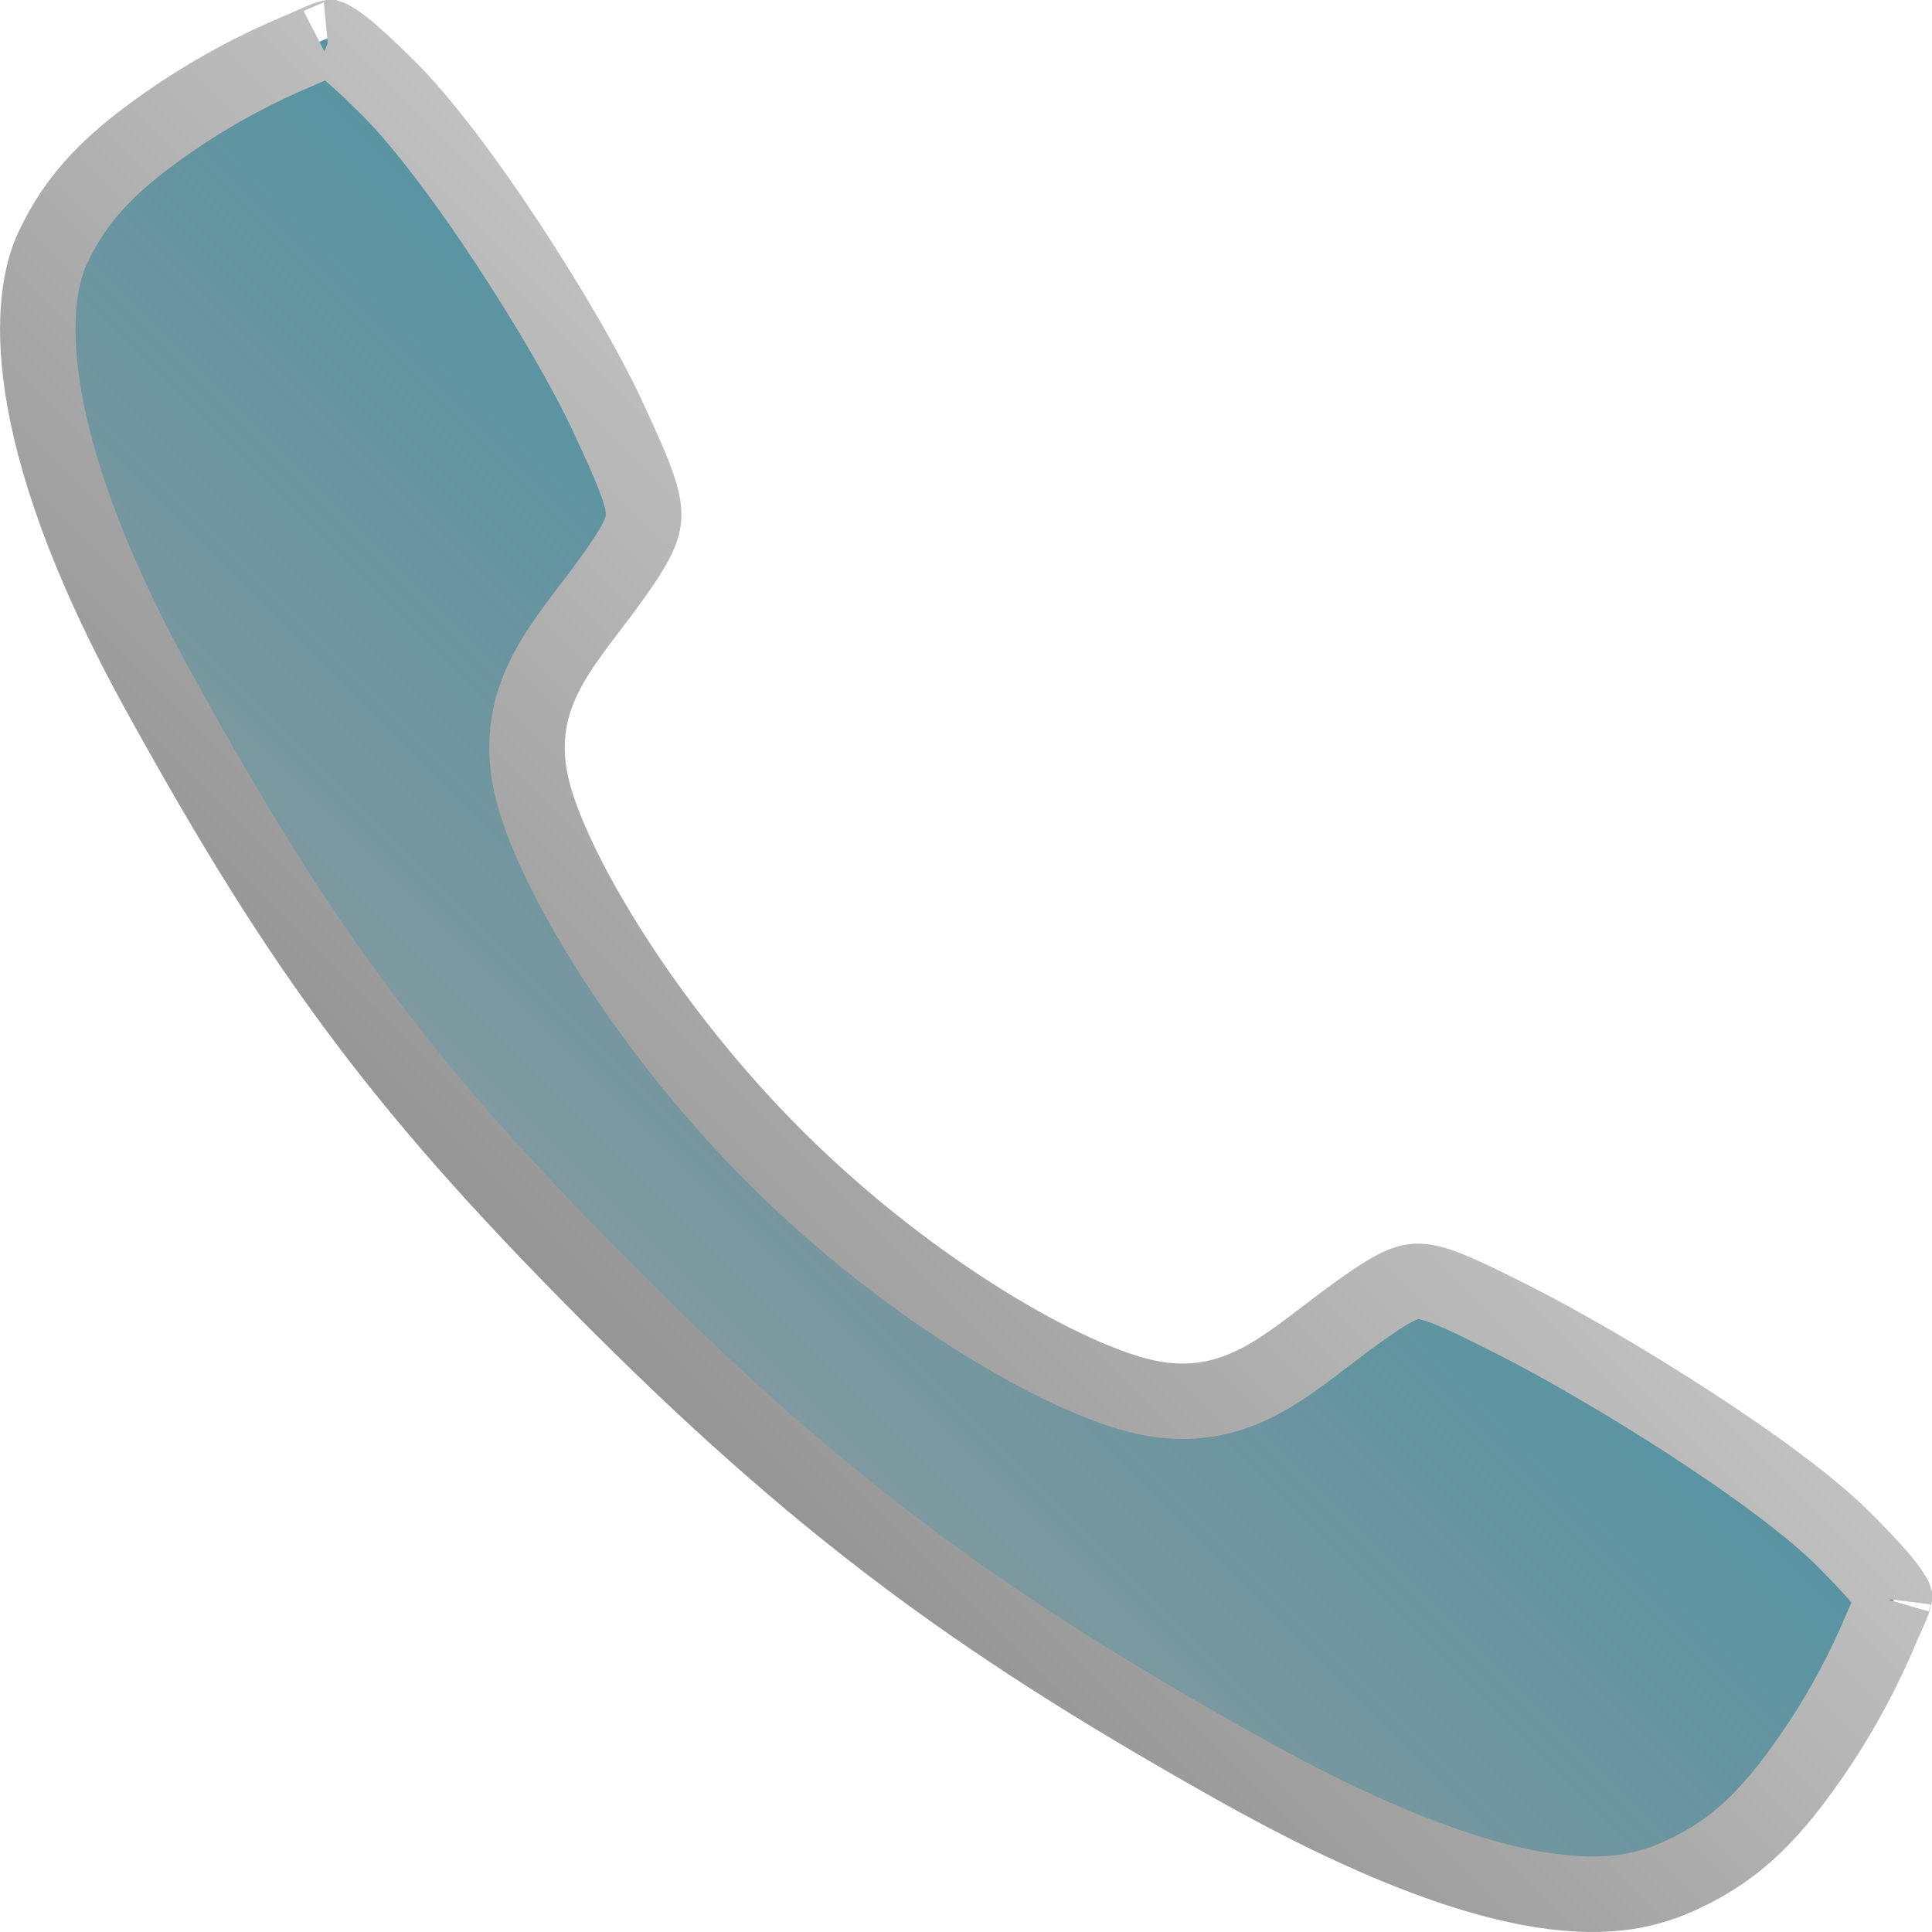
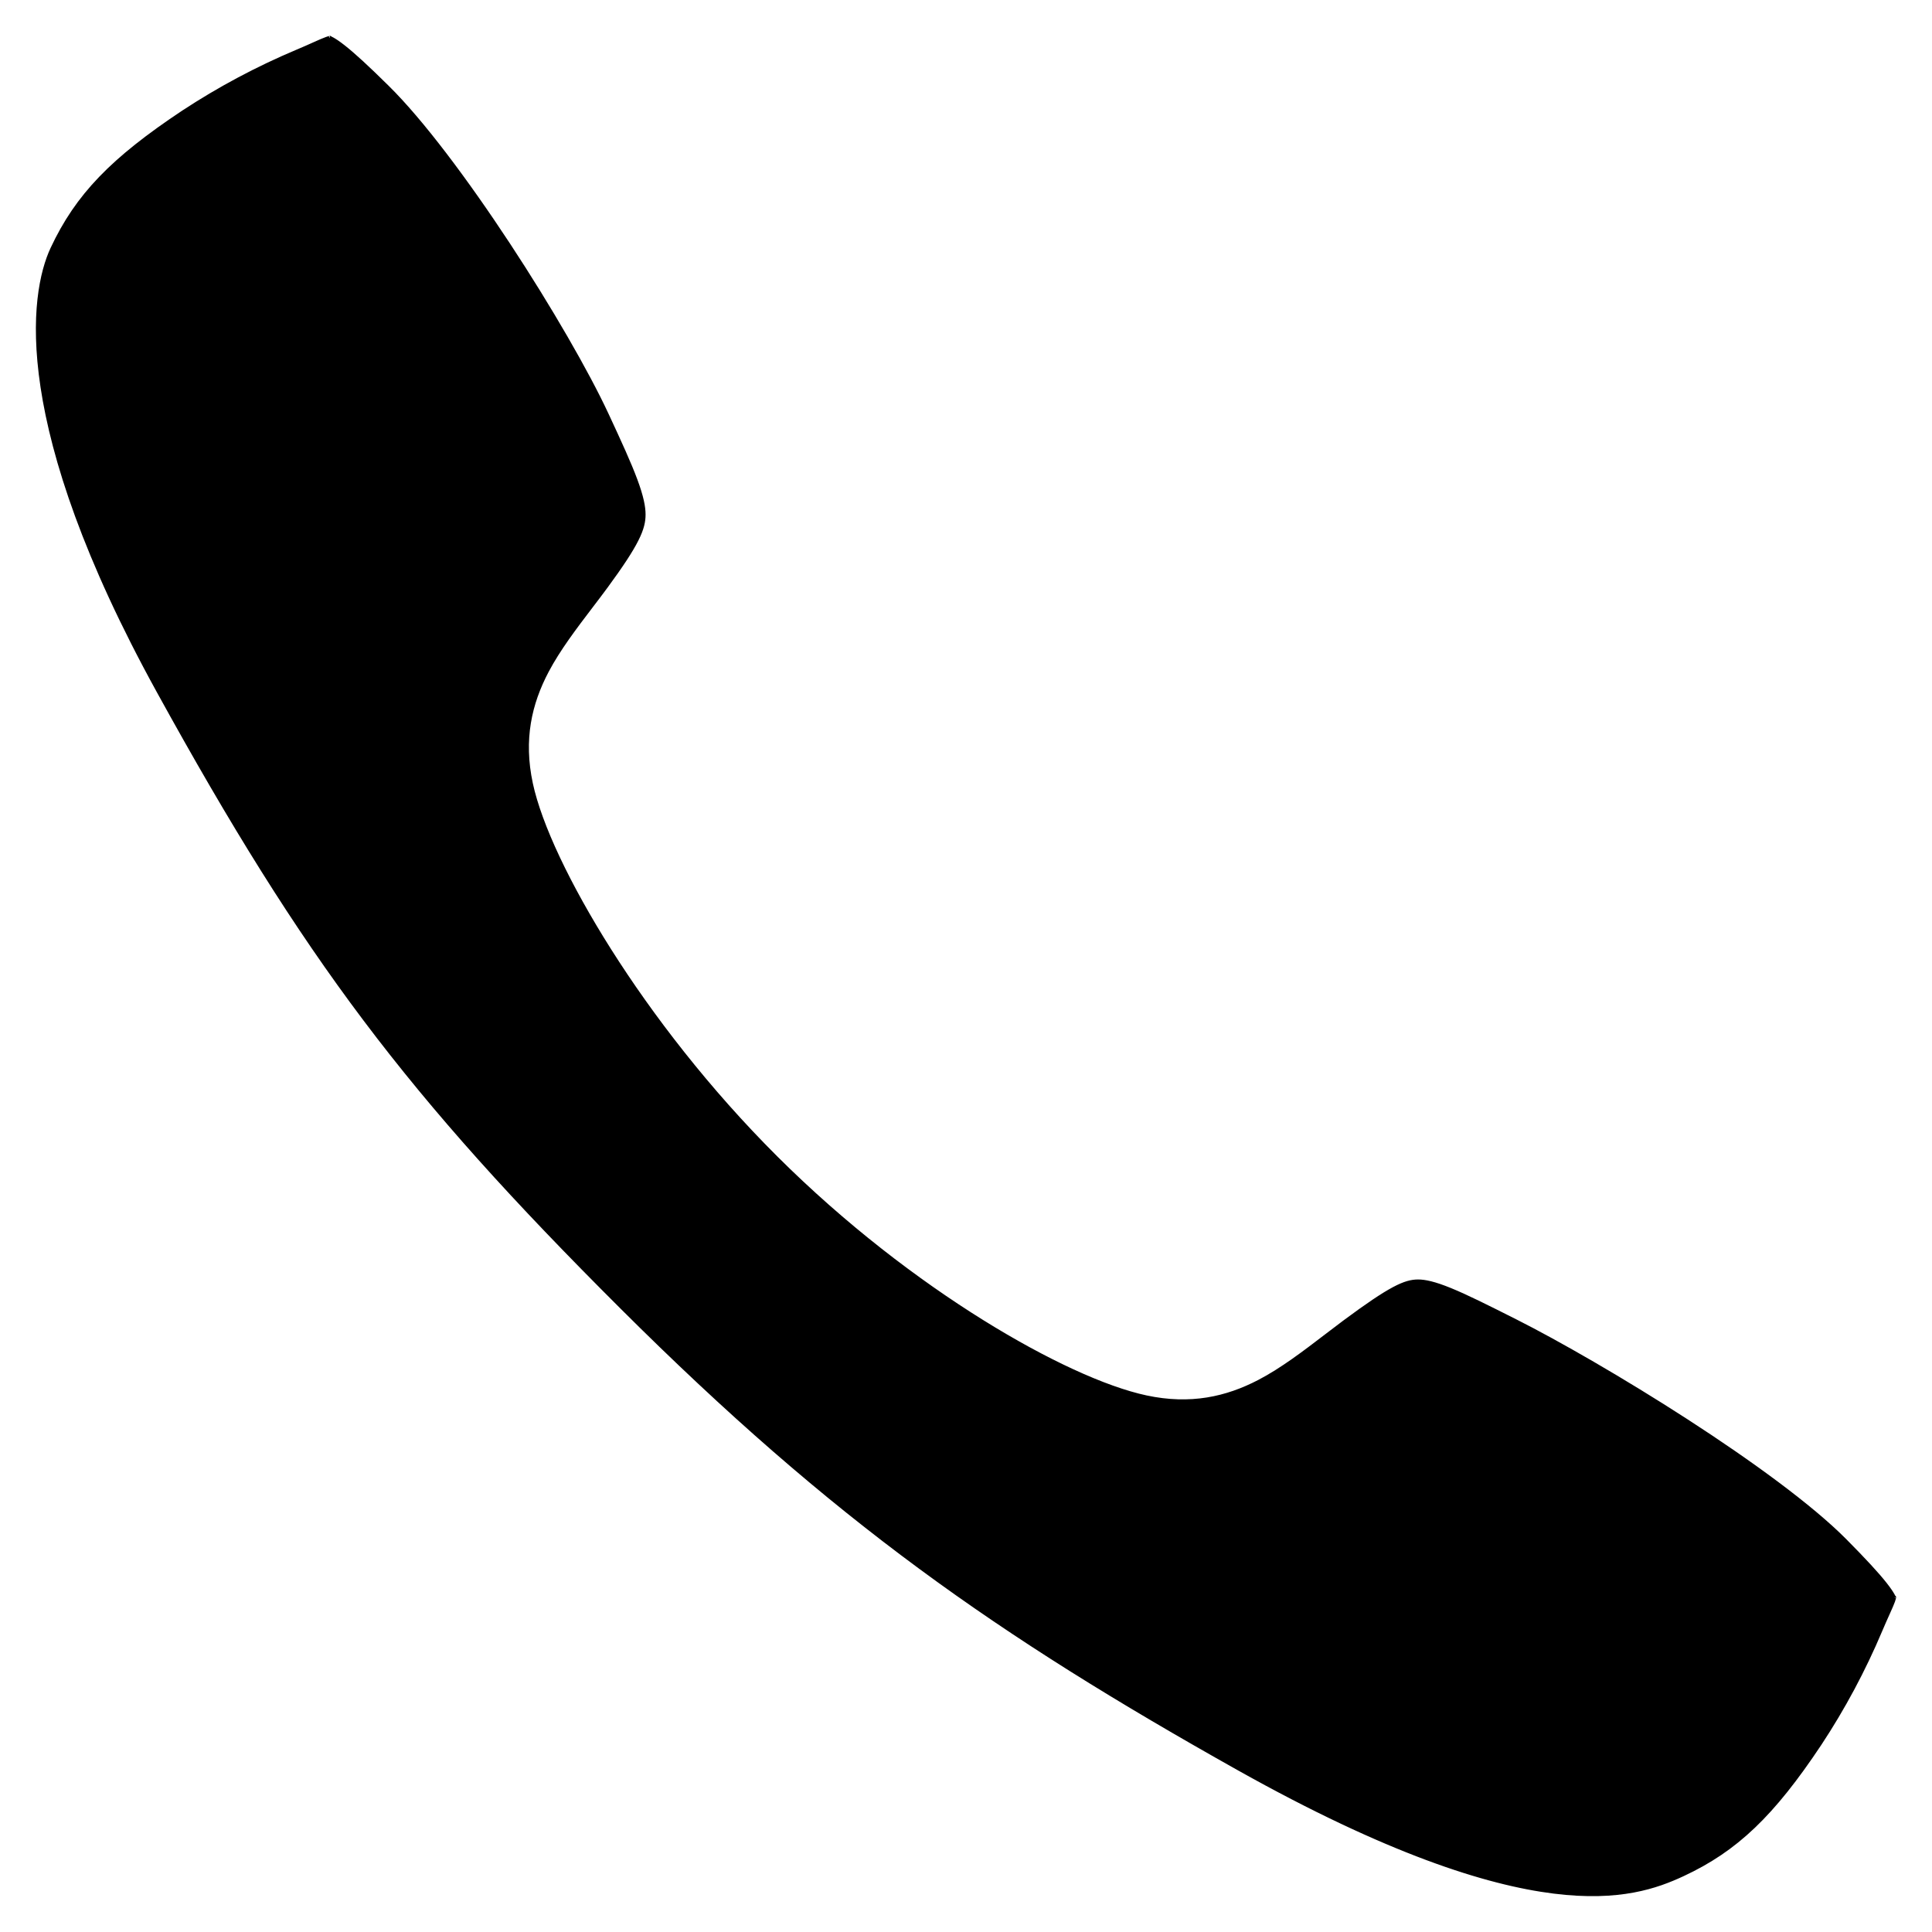
<svg xmlns="http://www.w3.org/2000/svg" width="512" height="512" viewBox="0 0 512 512" fill="none">
-   <path d="M102.619 23.063L102.627 23.07L102.634 23.077C111.73 32.025 123.593 47.875 134.731 64.81C145.805 81.649 155.626 98.738 160.767 109.765C164.289 117.338 166.786 122.788 168.436 127.235C170.069 131.637 170.58 134.323 170.584 136.344C170.59 140.052 168.989 144.01 160.641 155.375C159.376 157.098 158.031 158.863 156.661 160.661C152.454 166.183 148.014 172.01 144.951 177.82C140.435 186.387 138.19 195.918 140.72 207.7C143.059 218.596 150.641 234.626 161.521 251.818C172.575 269.283 187.597 288.835 205.63 306.809C223.663 324.785 242.967 339.465 260.188 350.191C277.171 360.769 292.891 367.976 303.75 370.292C315.514 372.801 325.068 370.627 333.683 366.144C339.747 362.987 345.744 358.397 351.44 354.037C353.072 352.788 354.679 351.558 356.256 350.386C368.599 341.217 372.412 339.572 375.821 339.576C377.594 339.578 380.049 340.065 384.349 341.82C388.702 343.596 394.056 346.284 401.668 350.118C412.77 355.717 430.033 365.608 446.946 376.549C464.012 387.589 479.948 399.206 488.913 408.235C494.117 413.491 497.464 417.111 499.594 419.815C500.638 421.141 501.259 422.084 501.625 422.743C501.822 423.099 501.925 423.335 501.975 423.467C501.94 423.616 501.866 423.879 501.713 424.299C501.446 425.031 501.061 425.916 500.448 427.28C500.371 427.451 500.291 427.628 500.209 427.81C499.673 428.997 499.025 430.435 498.355 432.036C493.924 442.54 488.536 452.614 482.258 462.13C469.733 480.943 460.08 490.169 445.962 496.745C439.109 499.937 429.265 503.507 411.837 501.334C393.945 499.103 367.653 490.756 328.414 468.781C264.626 433.009 221.32 402.803 164.758 346.403C108.108 289.916 80.988 254.013 41.974 183.143C3.098 112.523 8.246 77.913 13.877 65.883C20.45 51.838 29.752 42.229 48.597 29.707C58.132 23.445 68.22 18.067 78.734 13.642C80.341 12.974 81.784 12.327 82.976 11.792C83.156 11.711 83.331 11.633 83.5 11.557C84.869 10.945 85.76 10.56 86.498 10.292C86.939 10.132 87.212 10.056 87.362 10.022C87.493 10.071 87.734 10.174 88.103 10.378C88.763 10.743 89.707 11.362 91.033 12.404C93.739 14.529 97.361 17.868 102.619 23.063ZM502.003 423.307C502.005 423.303 502.005 423.322 501.996 423.369C501.998 423.333 502.001 423.31 502.003 423.307ZM87.515 9.997C87.513 9.999 87.489 10.003 87.45 10.004C87.497 9.996 87.517 9.995 87.515 9.997Z" fill="url(#paint0_linearCall)" stroke="url(#paint1_linearCall)" stroke-width="20" stroke-miterlimit="10" />
+   <path d="M102.619 23.063L102.627 23.07L102.634 23.077C111.73 32.025 123.593 47.875 134.731 64.81C145.805 81.649 155.626 98.738 160.767 109.765C164.289 117.338 166.786 122.788 168.436 127.235C170.069 131.637 170.58 134.323 170.584 136.344C170.59 140.052 168.989 144.01 160.641 155.375C159.376 157.098 158.031 158.863 156.661 160.661C152.454 166.183 148.014 172.01 144.951 177.82C140.435 186.387 138.19 195.918 140.72 207.7C143.059 218.596 150.641 234.626 161.521 251.818C172.575 269.283 187.597 288.835 205.63 306.809C223.663 324.785 242.967 339.465 260.188 350.191C277.171 360.769 292.891 367.976 303.75 370.292C315.514 372.801 325.068 370.627 333.683 366.144C339.747 362.987 345.744 358.397 351.44 354.037C353.072 352.788 354.679 351.558 356.256 350.386C368.599 341.217 372.412 339.572 375.821 339.576C377.594 339.578 380.049 340.065 384.349 341.82C388.702 343.596 394.056 346.284 401.668 350.118C412.77 355.717 430.033 365.608 446.946 376.549C464.012 387.589 479.948 399.206 488.913 408.235C494.117 413.491 497.464 417.111 499.594 419.815C500.638 421.141 501.259 422.084 501.625 422.743C501.822 423.099 501.925 423.335 501.975 423.467C501.94 423.616 501.866 423.879 501.713 424.299C501.446 425.031 501.061 425.916 500.448 427.28C500.371 427.451 500.291 427.628 500.209 427.81C499.673 428.997 499.025 430.435 498.355 432.036C493.924 442.54 488.536 452.614 482.258 462.13C469.733 480.943 460.08 490.169 445.962 496.745C439.109 499.937 429.265 503.507 411.837 501.334C393.945 499.103 367.653 490.756 328.414 468.781C264.626 433.009 221.32 402.803 164.758 346.403C108.108 289.916 80.988 254.013 41.974 183.143C3.098 112.523 8.246 77.913 13.877 65.883C20.45 51.838 29.752 42.229 48.597 29.707C58.132 23.445 68.22 18.067 78.734 13.642C80.341 12.974 81.784 12.327 82.976 11.792C83.156 11.711 83.331 11.633 83.5 11.557C84.869 10.945 85.76 10.56 86.498 10.292C86.939 10.132 87.212 10.056 87.362 10.022C87.493 10.071 87.734 10.174 88.103 10.378C88.763 10.743 89.707 11.362 91.033 12.404C93.739 14.529 97.361 17.868 102.619 23.063ZM502.003 423.307C502.005 423.303 502.005 423.322 501.996 423.369C501.998 423.333 502.001 423.31 502.003 423.307ZM87.515 9.997C87.513 9.999 87.489 10.003 87.45 10.004C87.497 9.996 87.517 9.995 87.515 9.997Z" fill="url(#paint0_linearCall)" stroke="url(#paint1_linearCall)" strokeWidth="20" stroke-miterlimit="10" />
  <defs>
    <linearGradient id="paint0_linearCall" x1="512" y1="0" x2="0" y2="512" gradientUnits="userSpaceOnUse">
-       <stop stop-color="#15AED4" />
-       <stop offset="1" stop-opacity="0.27" />
+       <stop stopColor="#15AED4" />
+       <stop offset="1" stopOpacity="0.27" />
    </linearGradient>
    <linearGradient id="paint1_linearCall" x1="512" y1="0" x2="0" y2="512" gradientUnits="userSpaceOnUse">
-       <stop stop-color="white" />
-       <stop offset="1" stop-color="#666666" />
+       <stop stopColor="white" />
+       <stop offset="1" stopColor="#666666" />
    </linearGradient>
  </defs>
</svg>
